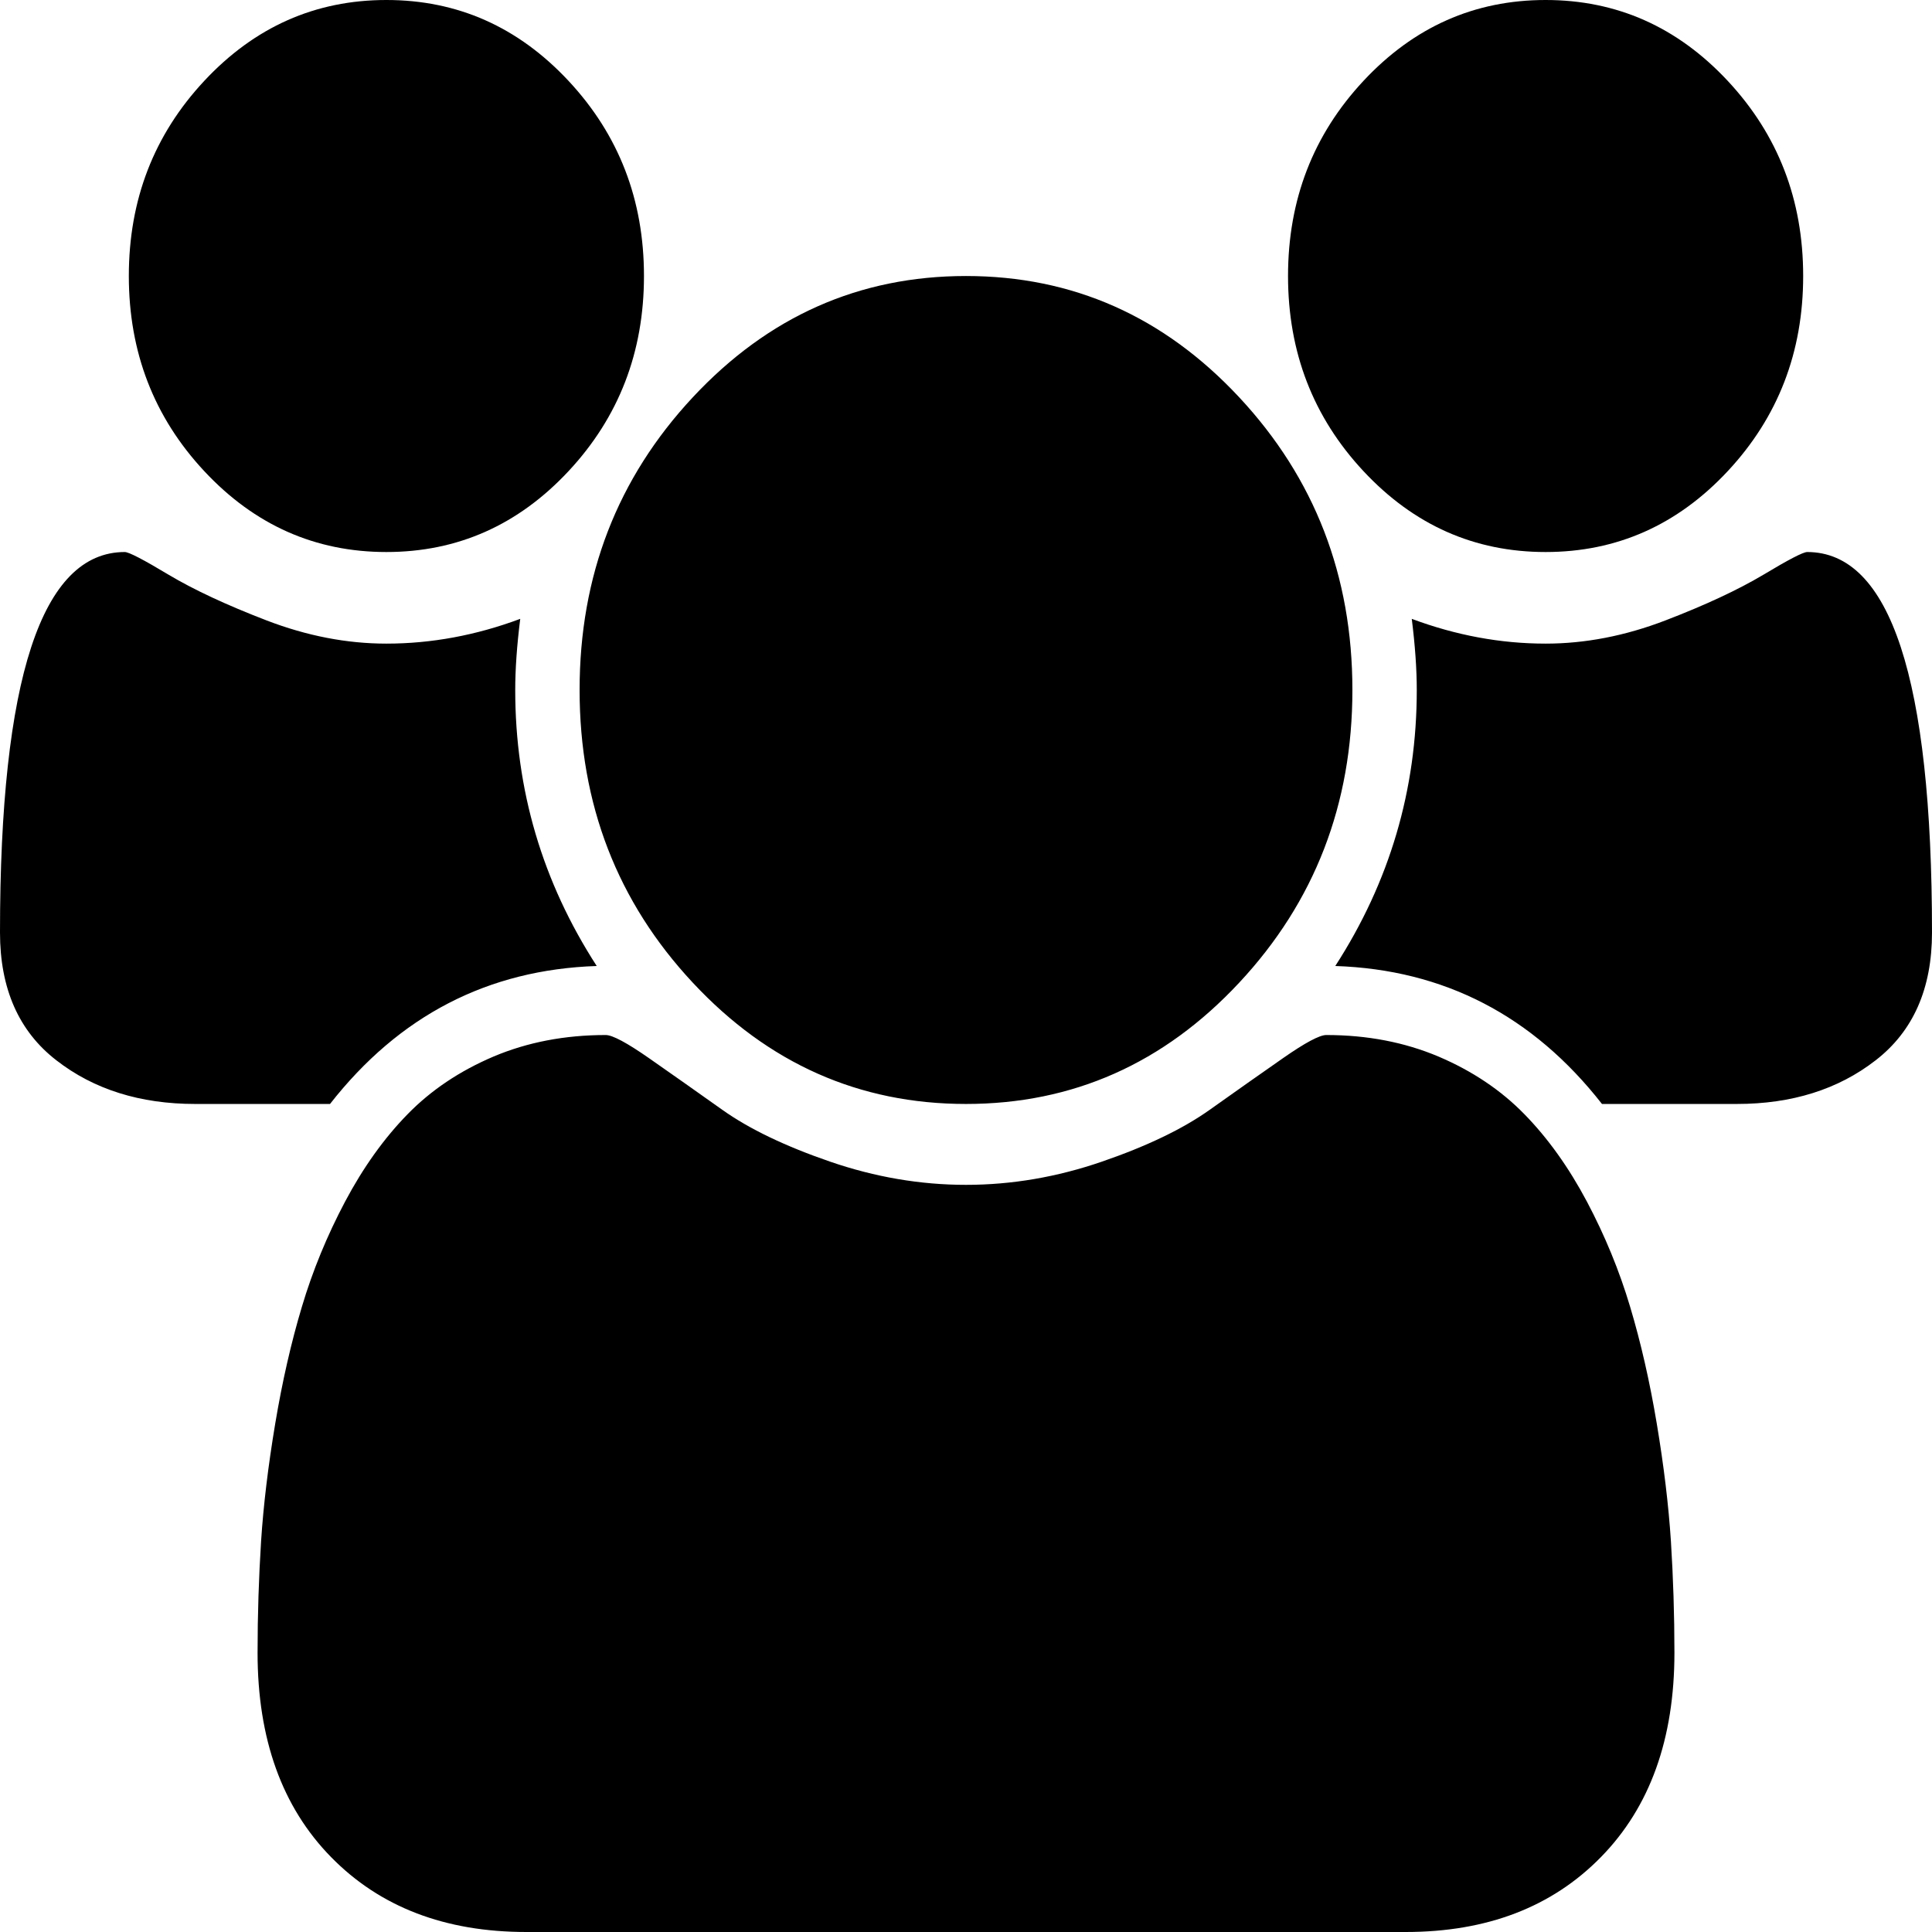
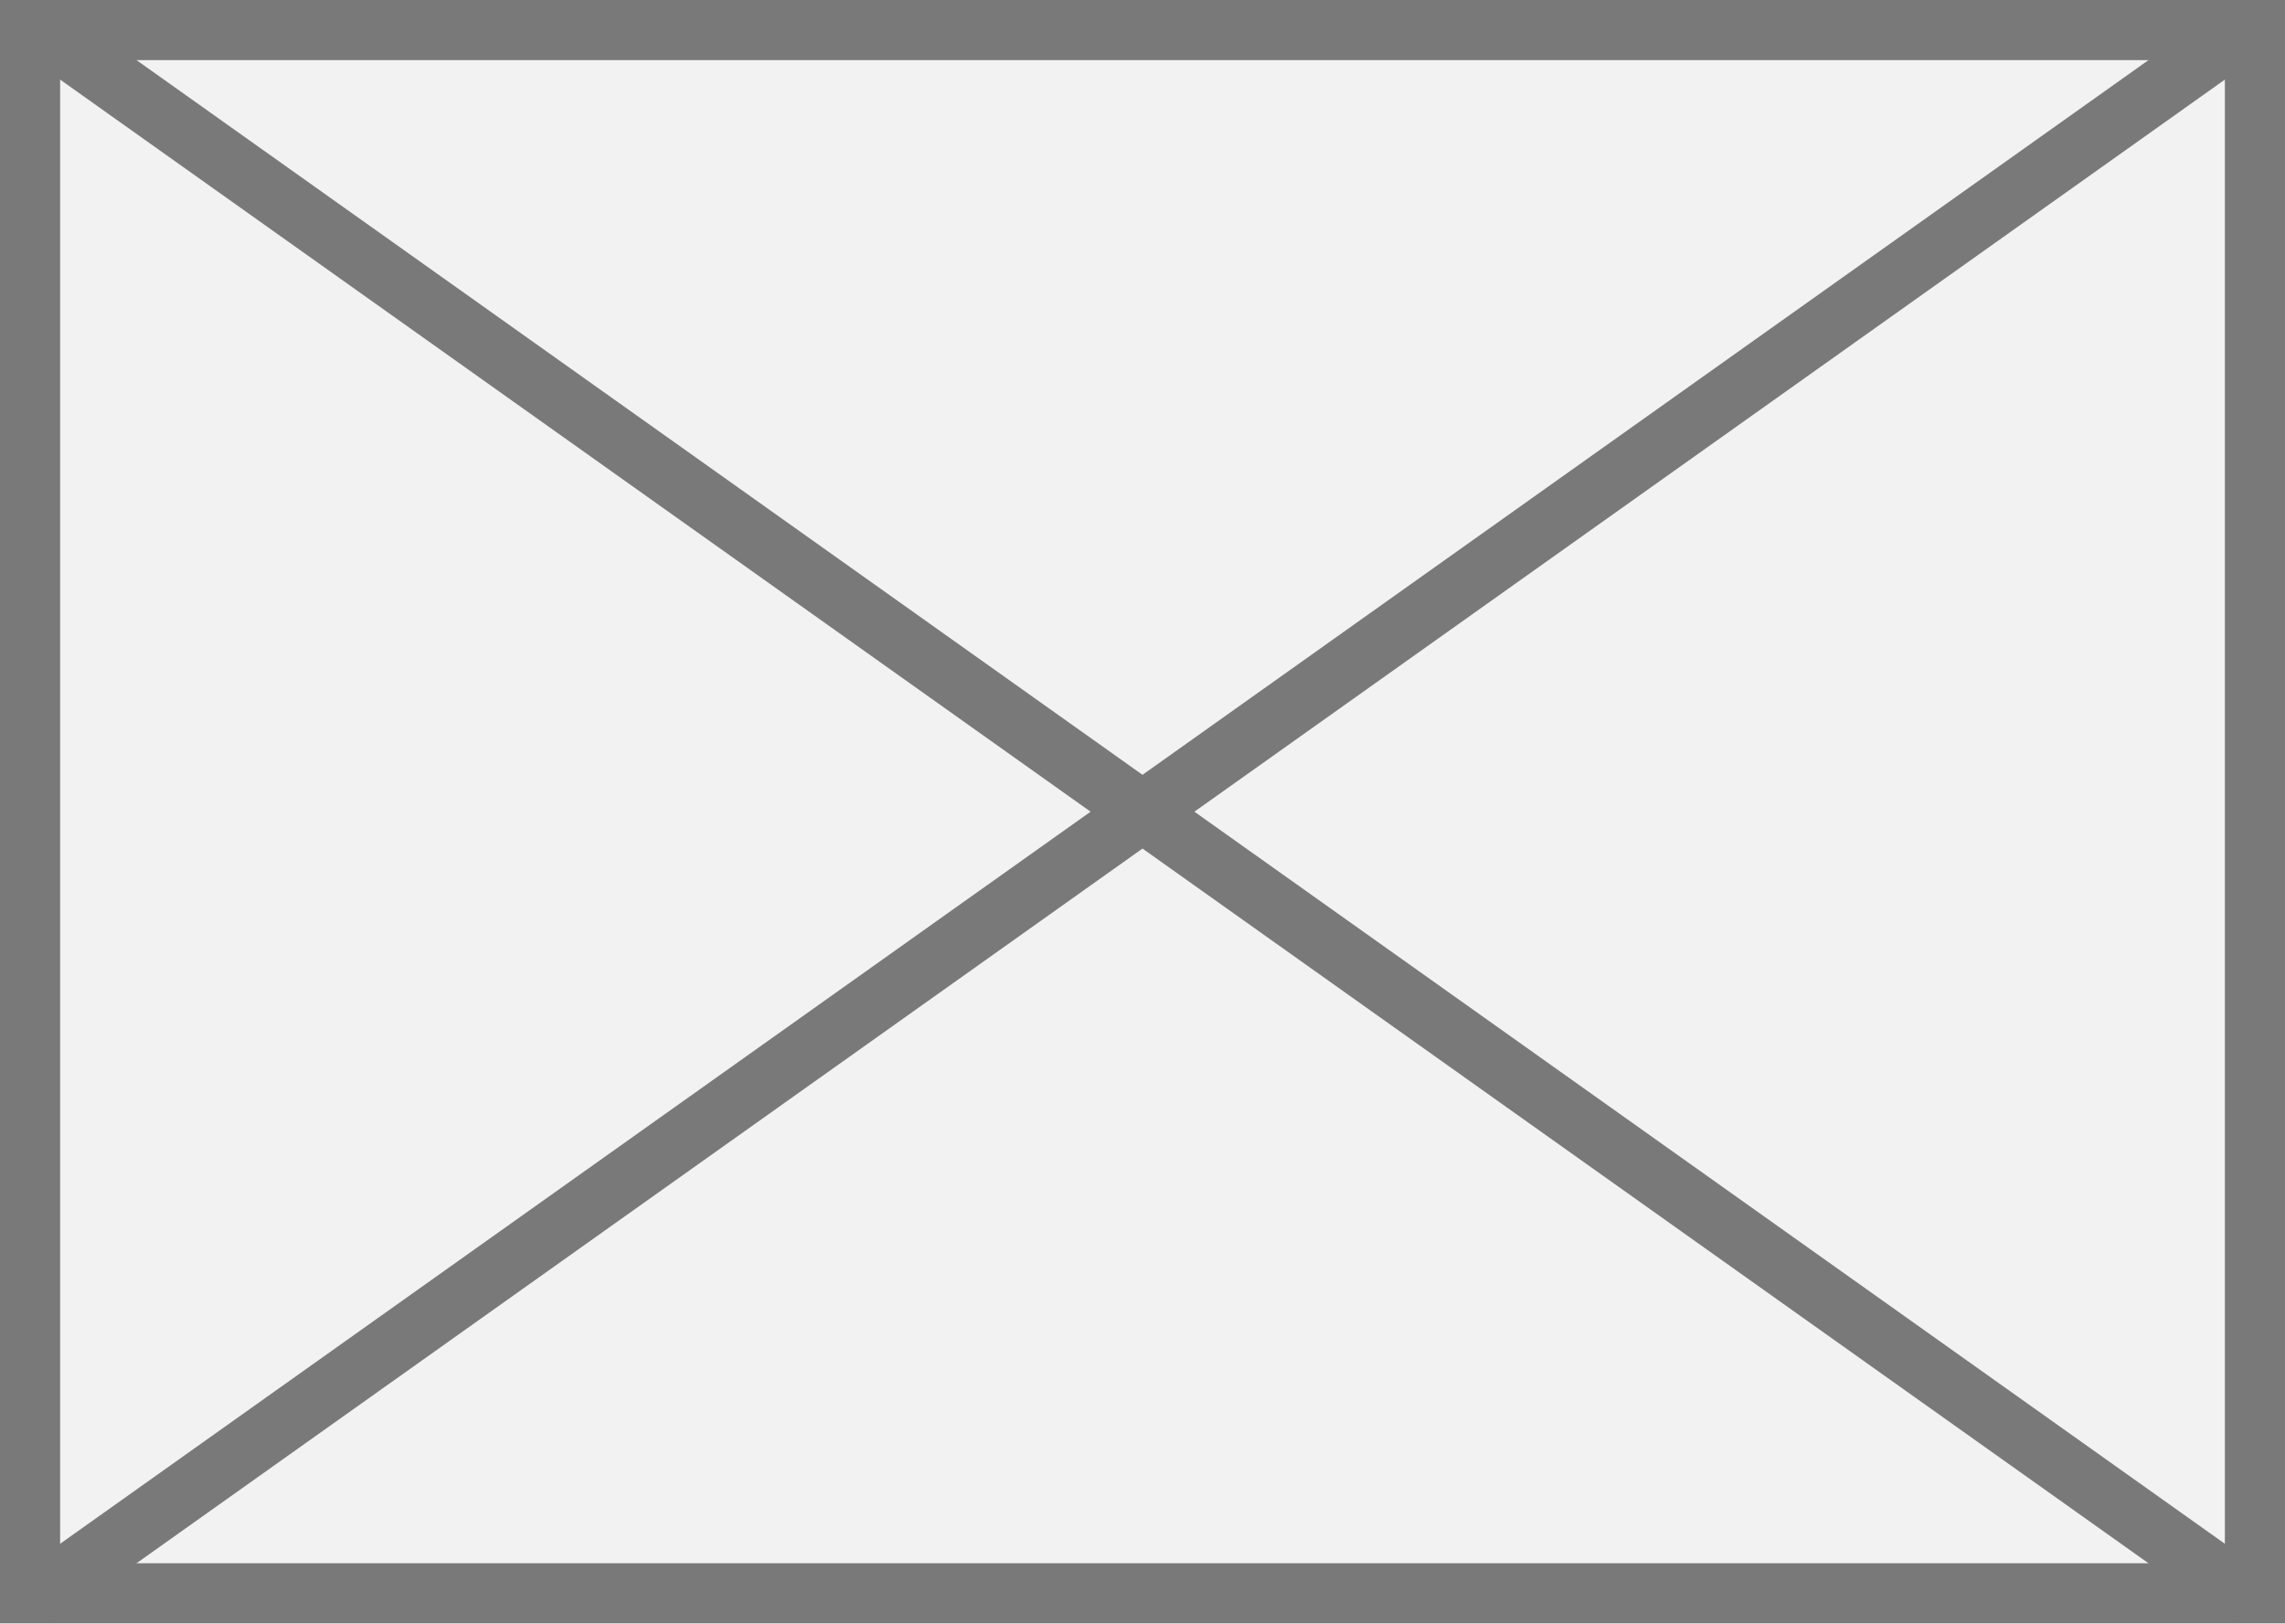
- <svg xmlns="http://www.w3.org/2000/svg" version="1.1" width="22px" height="22px">
-   <g transform="matrix(1 0 0 1 -68 -667 )">
-     <path d="M 5.867 7.857  C 5.867 8.995  6.176 10.042  6.795 11  C 5.557 11.041  4.545 11.565  3.758 12.571  L 2.223 12.571  C 1.597 12.571  1.069 12.406  0.642 12.074  C 0.214 11.743  0 11.258  0 10.619  C 0 7.73  0.474 6.286  1.421 6.286  C 1.467 6.286  1.633 6.372  1.919 6.544  C 2.206 6.715  2.578 6.889  3.036 7.065  C 3.495 7.241  3.949 7.329  4.4 7.329  C 4.912 7.329  5.42 7.235  5.924 7.047  C 5.886 7.35  5.867 7.62  5.867 7.857  Z M 19.027 17.55  C 19.053 17.963  19.067 18.387  19.067 18.82  C 19.067 19.802  18.788 20.578  18.23 21.147  C 17.673 21.716  16.932 22  16.007 22  L 5.993 22  C 5.068 22  4.327 21.716  3.77 21.147  C 3.212 20.578  2.933 19.802  2.933 18.82  C 2.933 18.387  2.947 17.963  2.973 17.55  C 3 17.136  3.054 16.69  3.134 16.211  C 3.214 15.733  3.315 15.289  3.438 14.879  C 3.56 14.47  3.724 14.071  3.93 13.682  C 4.136 13.294  4.373 12.962  4.641 12.688  C 4.908 12.414  5.235 12.195  5.62 12.031  C 6.006 11.868  6.432 11.786  6.898 11.786  C 6.974 11.786  7.139 11.874  7.391 12.05  C 7.643 12.226  7.922 12.422  8.227 12.639  C 8.533 12.856  8.941 13.052  9.453 13.228  C 9.965 13.404  10.481 13.492  11 13.492  C 11.519 13.492  12.035 13.404  12.547 13.228  C 13.059 13.052  13.467 12.856  13.773 12.639  C 14.078 12.422  14.357 12.226  14.609 12.05  C 14.861 11.874  15.026 11.786  15.102 11.786  C 15.568 11.786  15.994 11.868  16.38 12.031  C 16.765 12.195  17.092 12.414  17.359 12.688  C 17.627 12.962  17.864 13.294  18.07 13.682  C 18.276 14.071  18.44 14.47  18.562 14.879  C 18.685 15.289  18.786 15.733  18.866 16.211  C 18.946 16.69  19 17.136  19.027 17.55  Z M 6.474 0.921  C 7.047 1.535  7.333 2.275  7.333 3.143  C 7.333 4.01  7.047 4.751  6.474 5.365  C 5.901 5.979  5.21 6.286  4.4 6.286  C 3.59 6.286  2.899 5.979  2.326 5.365  C 1.753 4.751  1.467 4.01  1.467 3.143  C 1.467 2.275  1.753 1.535  2.326 0.921  C 2.899 0.307  3.59 0  4.4 0  C 5.21 0  5.901 0.307  6.474 0.921  Z M 14.111 4.524  C 14.97 5.445  15.4 6.556  15.4 7.857  C 15.4 9.158  14.97 10.27  14.111 11.19  C 13.252 12.111  12.215 12.571  11 12.571  C 9.785 12.571  8.748 12.111  7.889 11.19  C 7.03 10.27  6.6 9.158  6.6 7.857  C 6.6 6.556  7.03 5.445  7.889 4.524  C 8.748 3.603  9.785 3.143  11 3.143  C 12.215 3.143  13.252 3.603  14.111 4.524  Z M 20.579 6.286  C 21.526 6.286  22 7.73  22 10.619  C 22 11.258  21.786 11.743  21.358 12.074  C 20.931 12.406  20.403 12.571  19.777 12.571  L 18.242 12.571  C 17.455 11.565  16.443 11.041  15.205 11  C 15.824 10.042  16.133 8.995  16.133 7.857  C 16.133 7.62  16.114 7.35  16.076 7.047  C 16.58 7.235  17.088 7.329  17.6 7.329  C 18.051 7.329  18.505 7.241  18.964 7.065  C 19.422 6.889  19.794 6.715  20.081 6.544  C 20.367 6.372  20.533 6.286  20.579 6.286  Z M 19.674 0.921  C 20.247 1.535  20.533 2.275  20.533 3.143  C 20.533 4.01  20.247 4.751  19.674 5.365  C 19.101 5.979  18.41 6.286  17.6 6.286  C 16.79 6.286  16.099 5.979  15.526 5.365  C 14.953 4.751  14.667 4.01  14.667 3.143  C 14.667 2.275  14.953 1.535  15.526 0.921  C 16.099 0.307  16.79 0  17.6 0  C 18.41 0  19.101 0.307  19.674 0.921  Z " fill-rule="nonzero" fill="#000000" stroke="none" transform="matrix(1 0 0 1 68 667 )" />
+ <svg xmlns="http://www.w3.org/2000/svg" version="1.1" width="38px" height="27px">
+   <g transform="matrix(1 0 0 1 -109 -5 )">
+     <path d="M 109.5 5.5  L 146.5 5.5  L 146.5 31.5  L 109.5 31.5  L 109.5 5.5  Z " fill-rule="nonzero" fill="#f2f2f2" stroke="none" />
+     <path d="M 109.5 5.5  L 146.5 5.5  L 146.5 31.5  L 109.5 31.5  L 109.5 5.5  Z " stroke-width="1" stroke="#797979" fill="none" />
+     <path d="M 109.574 5.408  L 146.426 31.592  M 146.426 5.408  L 109.574 31.592  " stroke-width="1" stroke="#797979" fill="none" />
  </g>
</svg>
